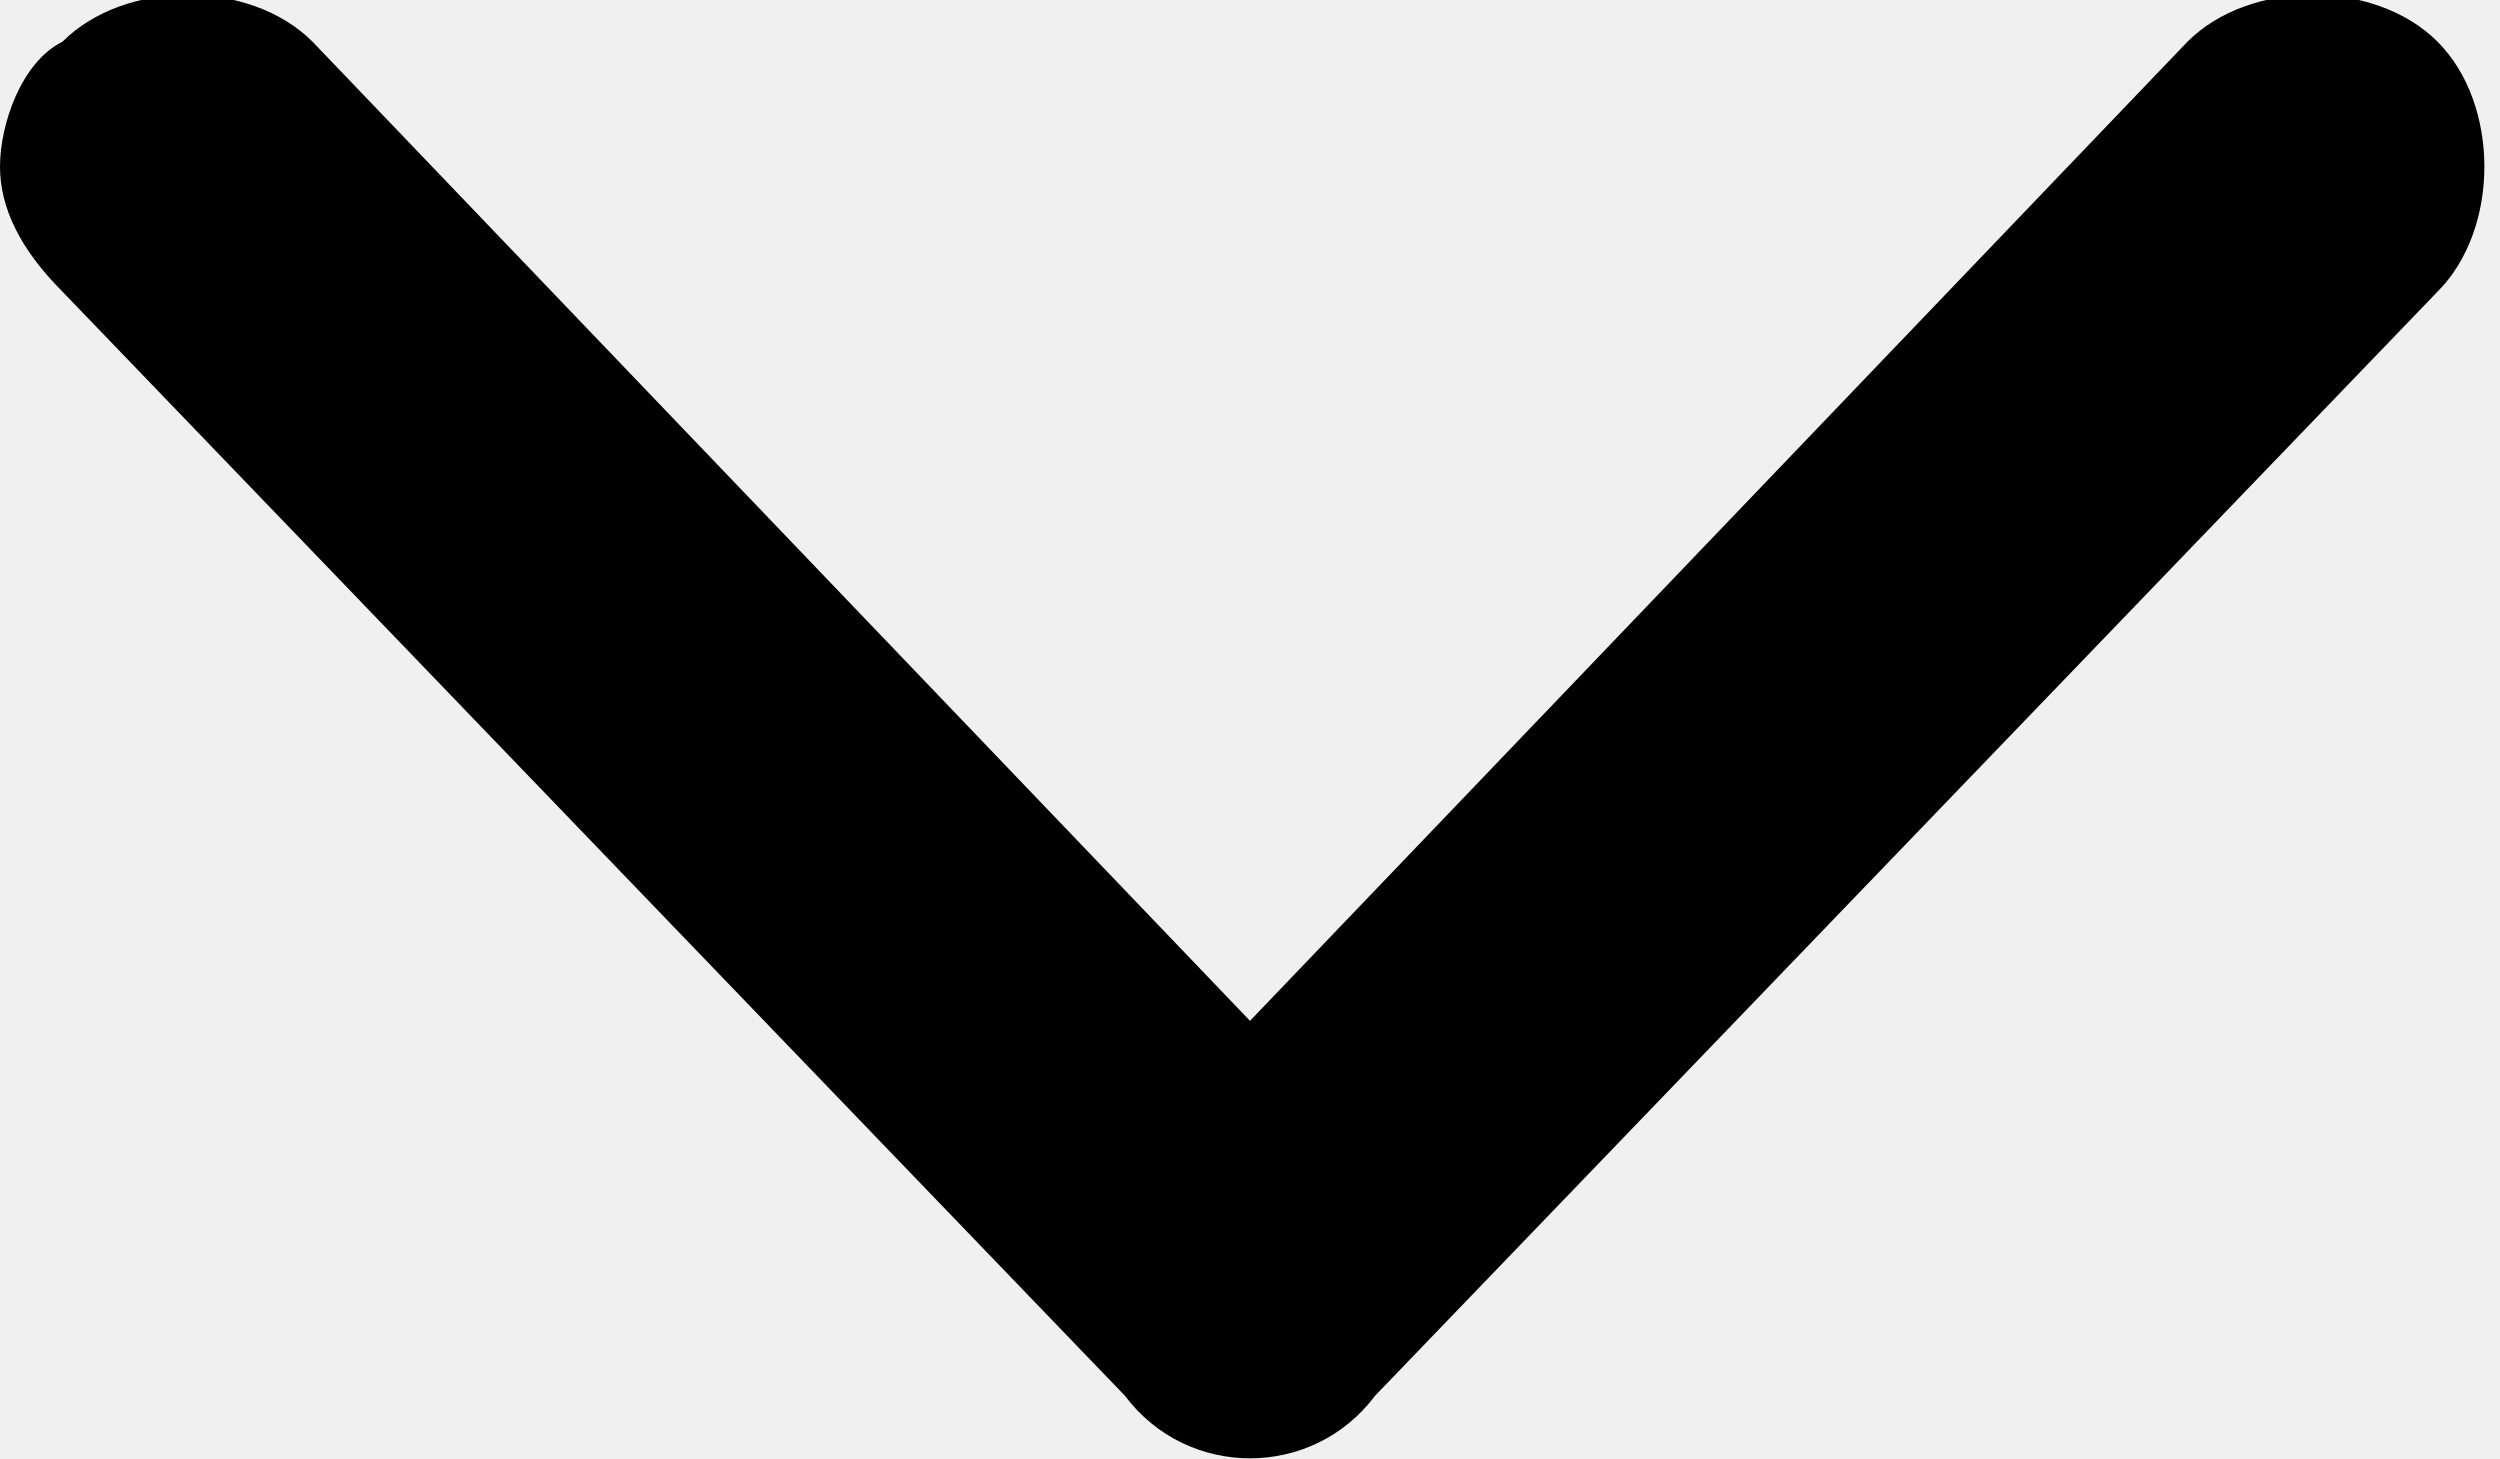
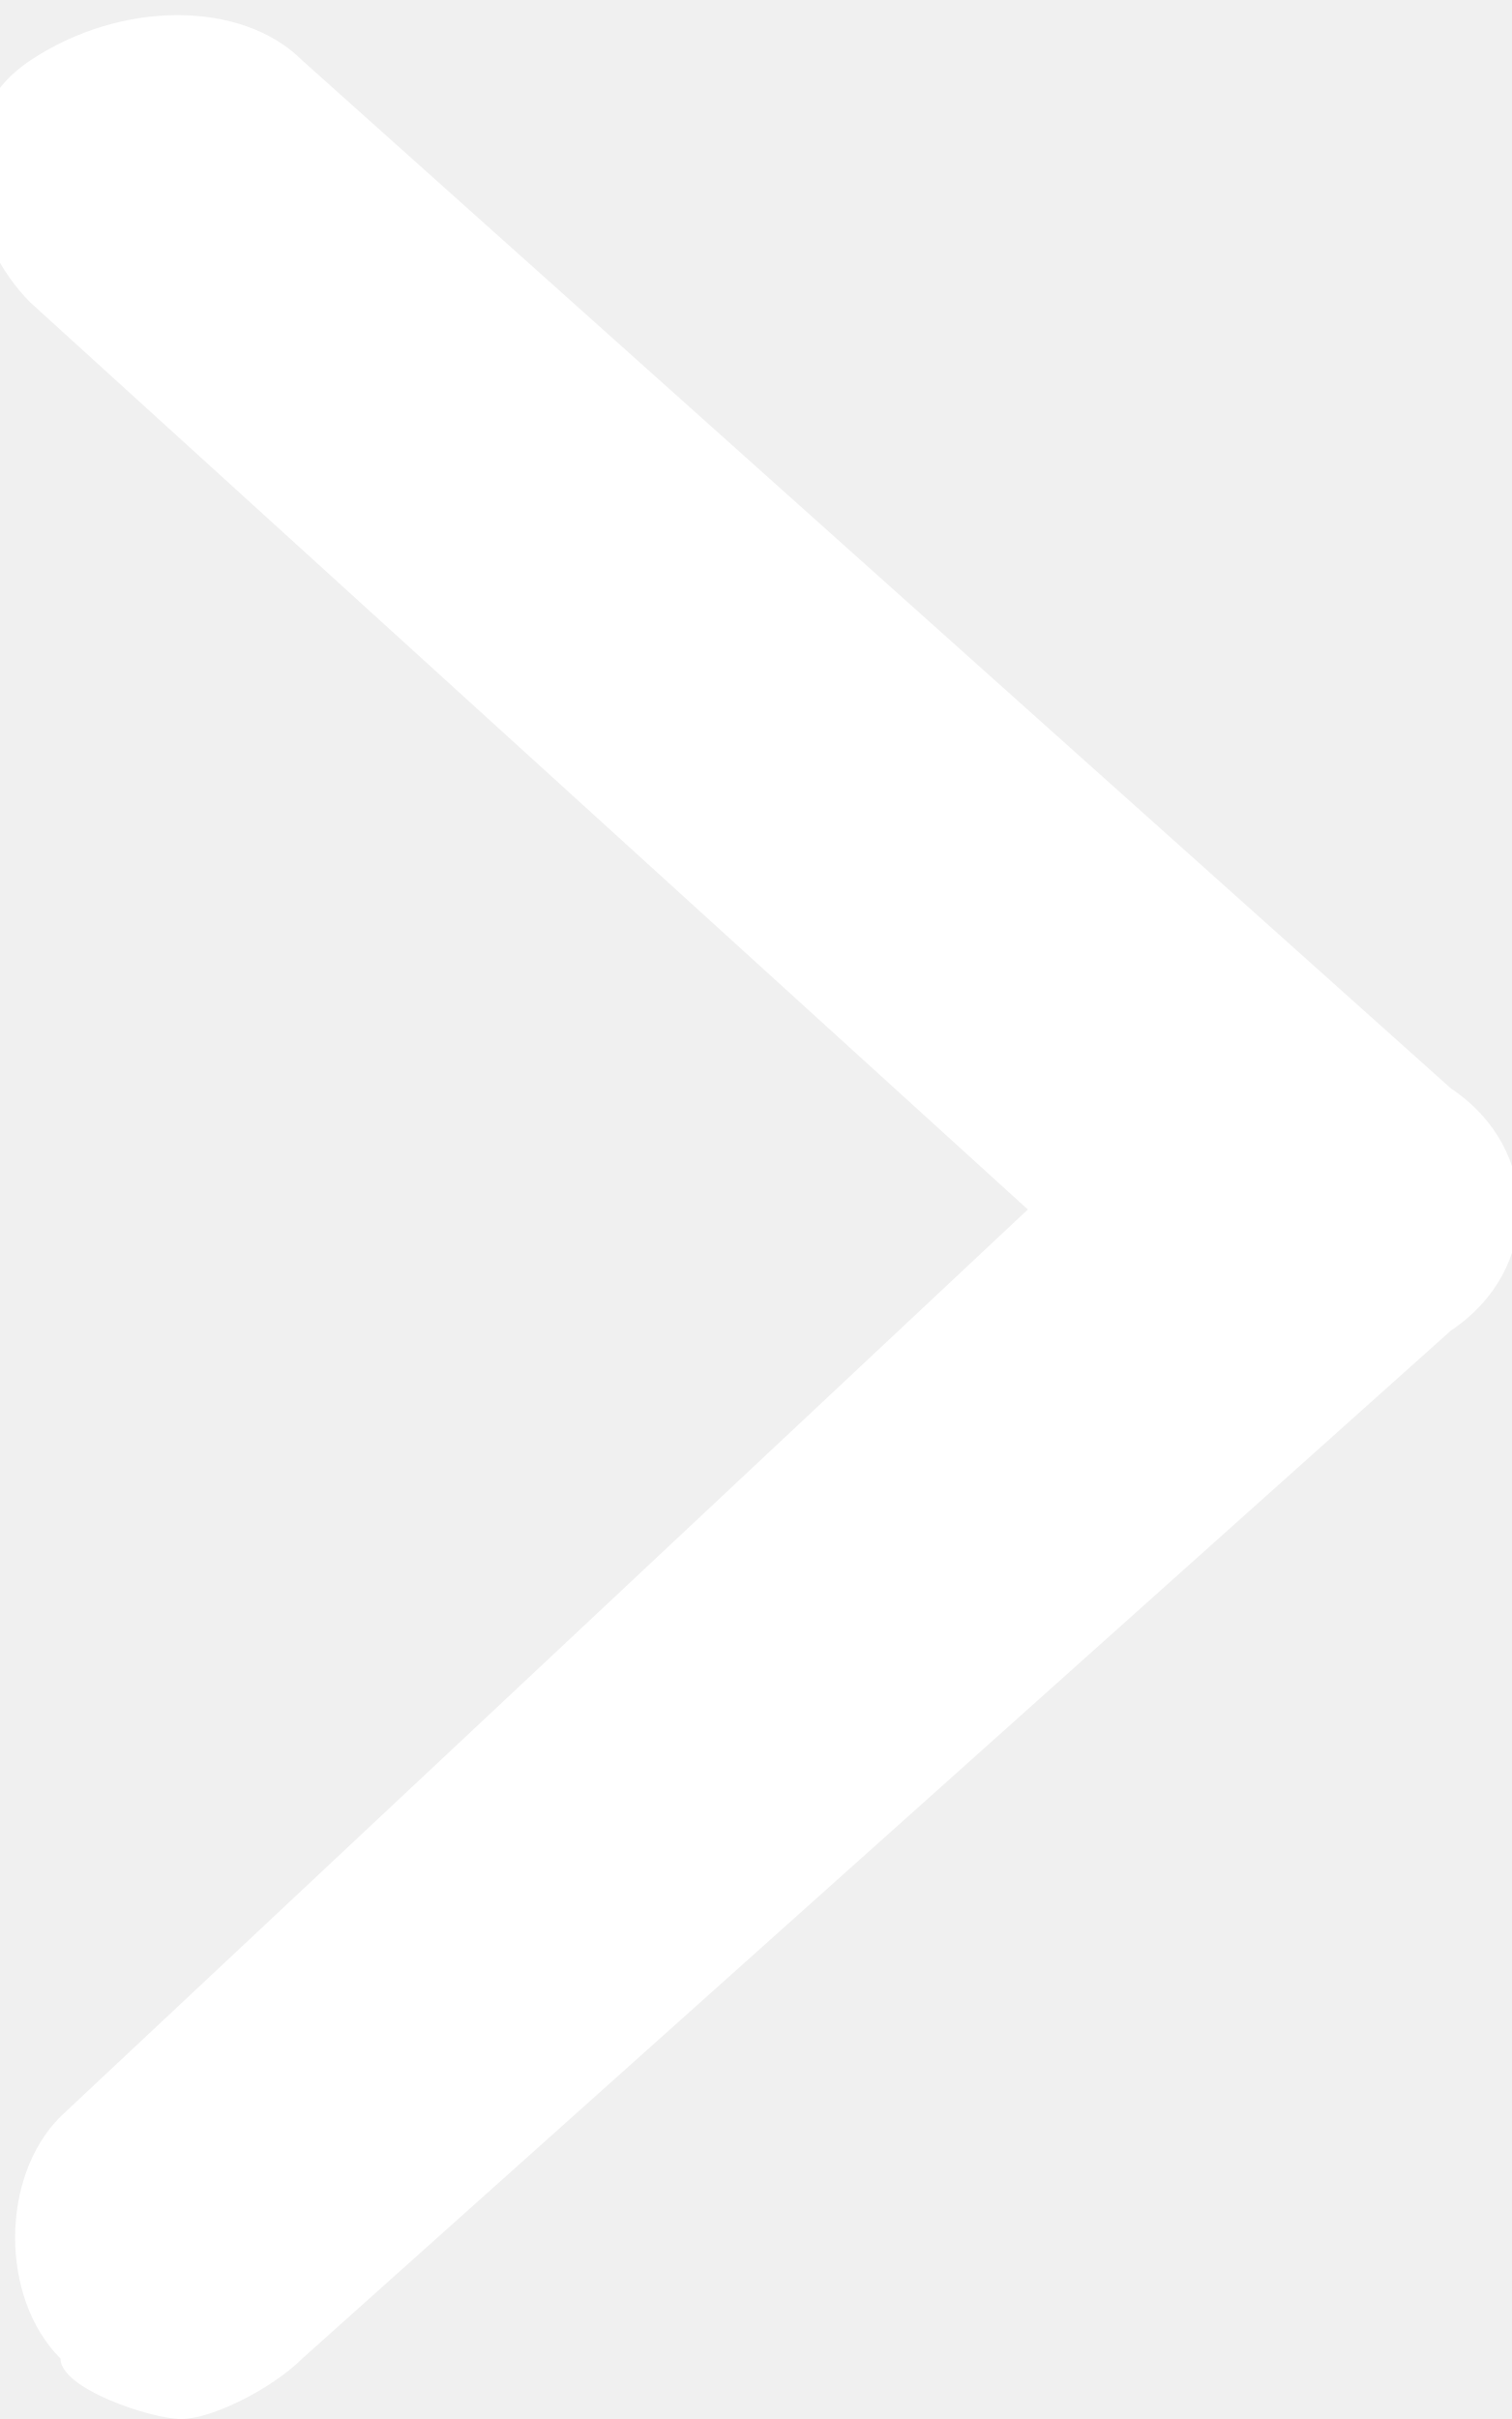
- <svg xmlns="http://www.w3.org/2000/svg" width="12" height="7" fill="none">
-   <path d="m6.6 6.7 5.1-5.3c.3-.3.3-.9 0-1.2-.3-.3-.9-.3-1.2 0L6 4.9 1.5.2C1.2-.1.6-.1.3.2.1.3 0 .6 0 .8c0 .2.1.4.3.6l5.1 5.3c.3.4.9.4 1.2 0Z" fill="#000" />
+ <svg xmlns="http://www.w3.org/2000/svg" width="5" height="8" viewBox="0 0 5 8" fill="none">
+   <path d="M4.8 3.6L1 0.2C0.8 4.88311e-05 0.4 4.88311e-05 0.1 0.2C-0.2 0.4 -0.1 0.8 0.1 1L3.4 4L0.2 7C-1.11759e-06 7.2 -1.11759e-06 7.6 0.2 7.8C0.2 7.9 0.5 8 0.6 8C0.7 8 0.9 7.9 1 7.8L4.8 4.4C5.1 4.2 5.1 3.8 4.8 3.6Z" fill="white" />
</svg>
